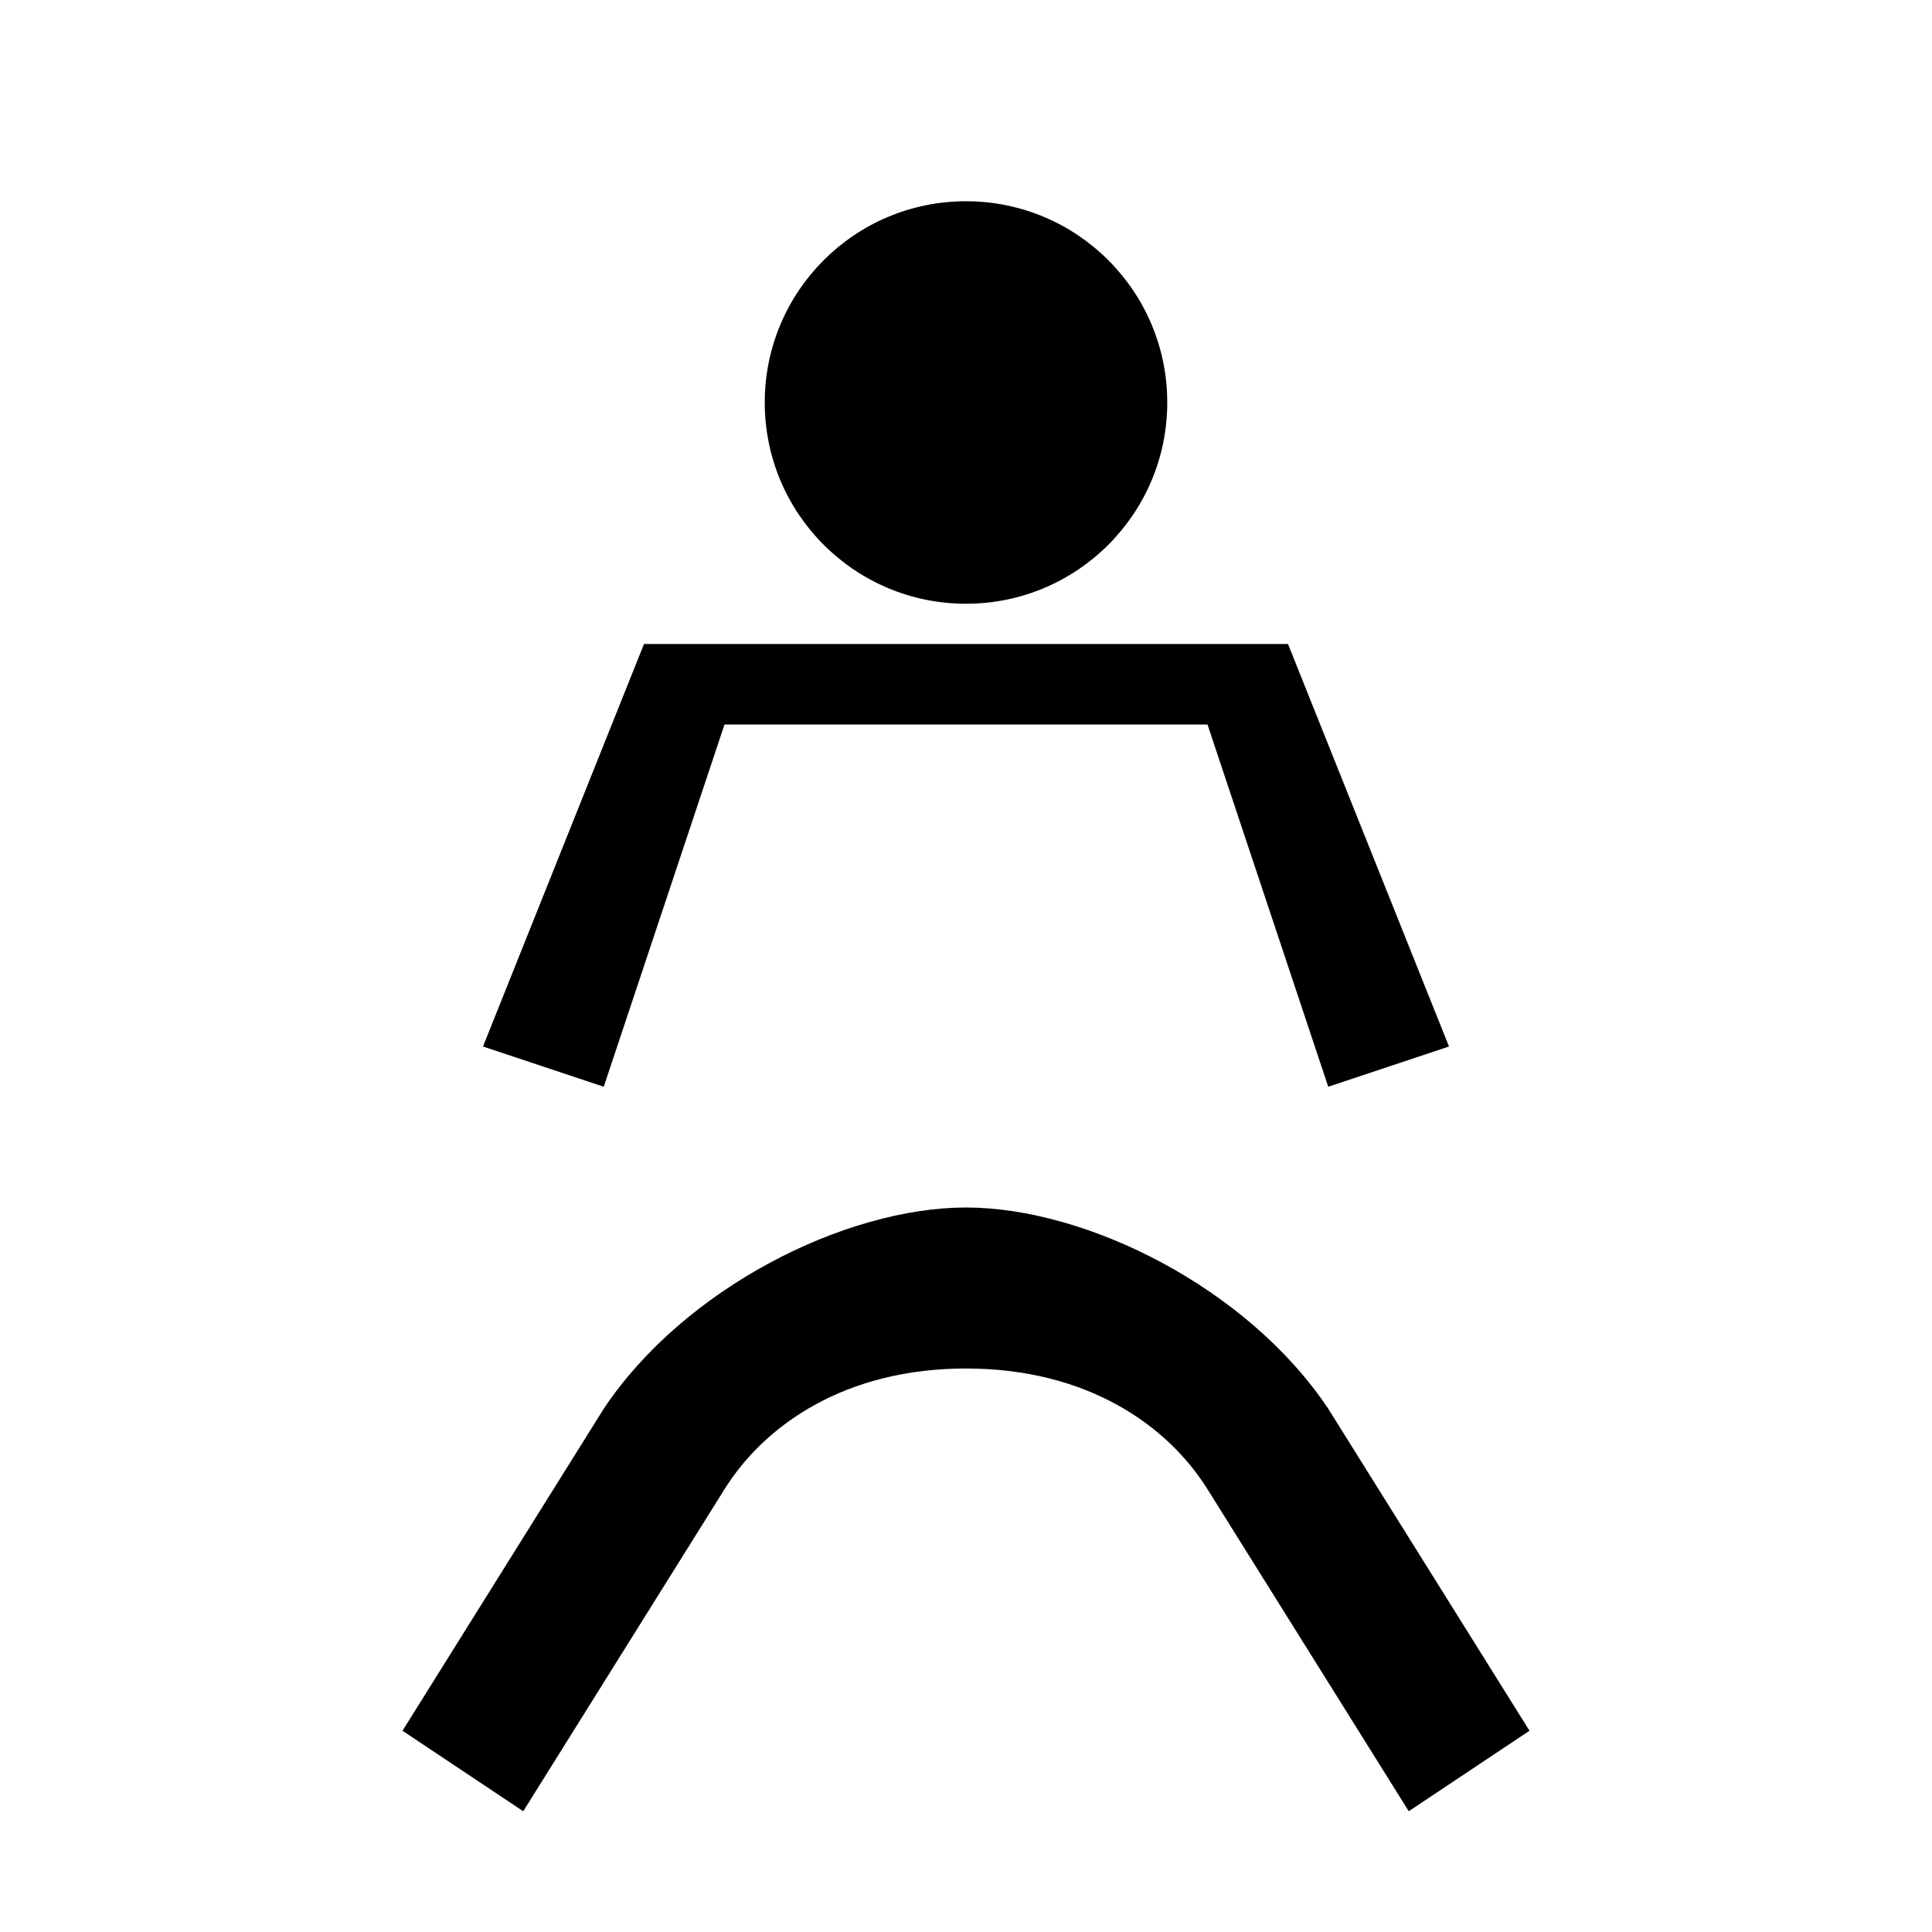
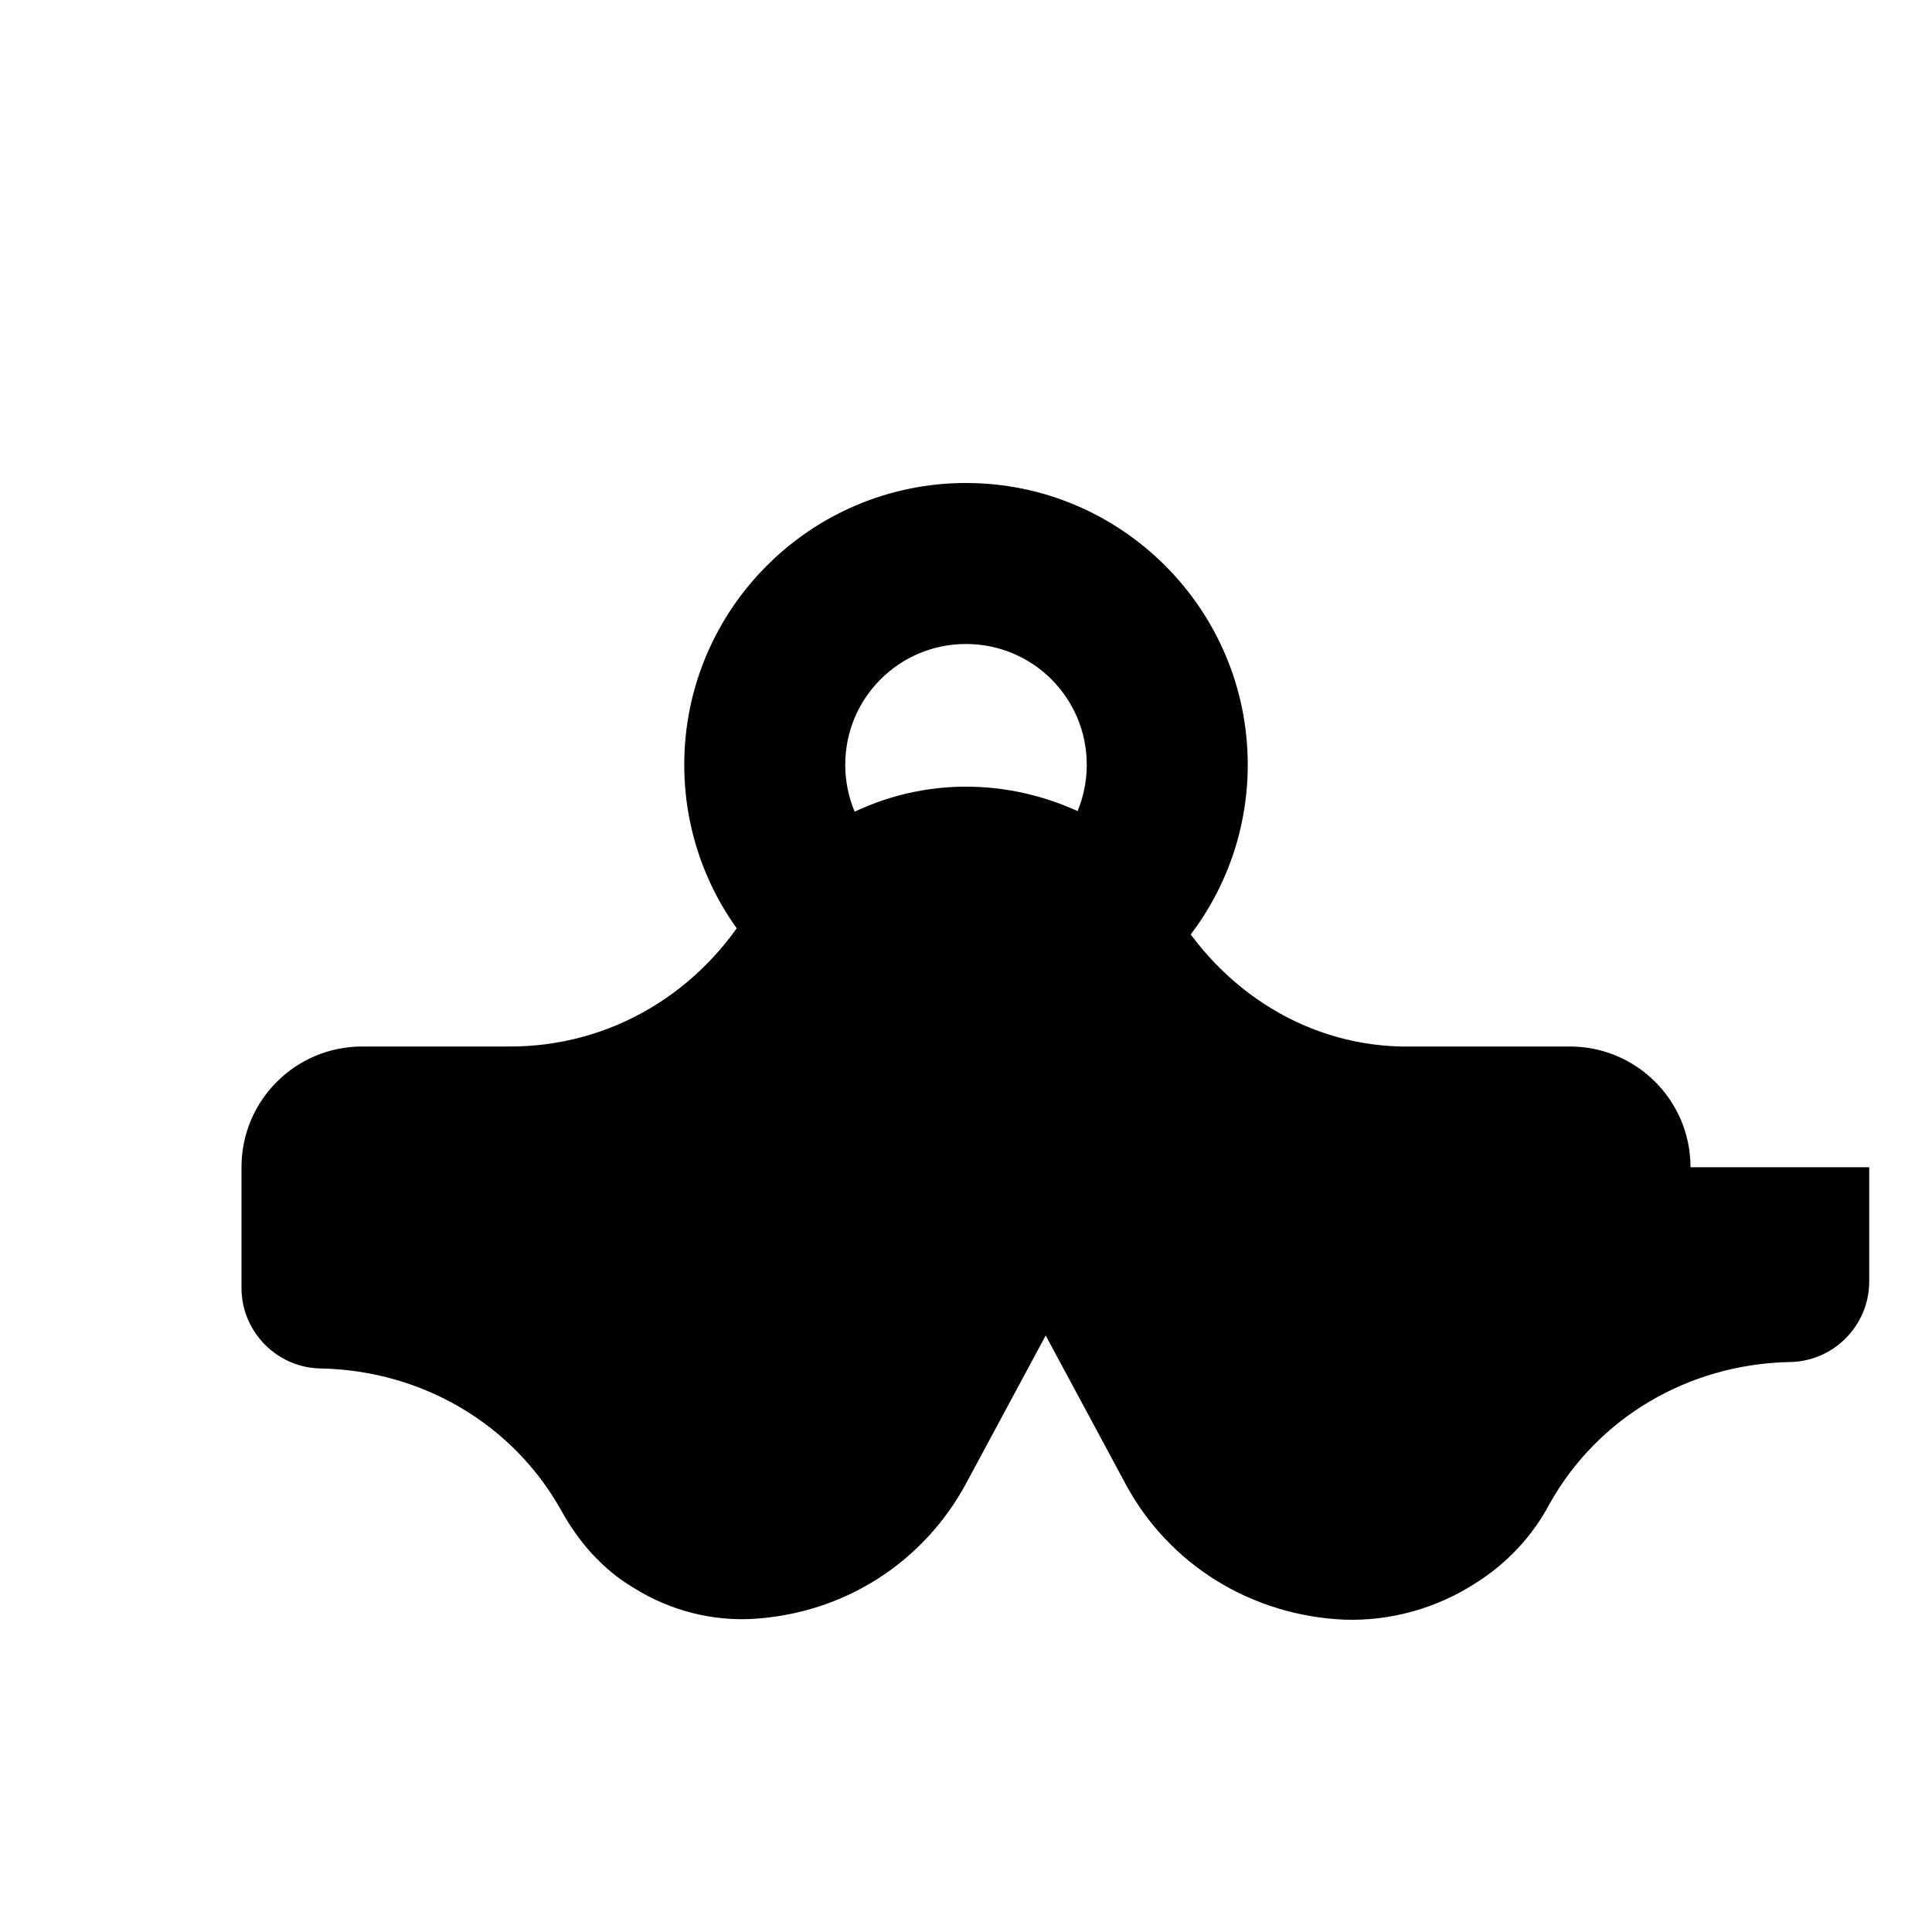
<svg xmlns="http://www.w3.org/2000/svg" viewBox="0 0 24 24" fill="currentColor">
-   <circle cx="12" cy="5" r="2.5" />
-   <path d="M12 15c-1.5 0-3.5 1-4.5 2.5l-2.5 4 1.5 1 2.5-4c.5-.8 1.5-1.5 3-1.5s2.5.7 3 1.5l2.5 4 1.5-1-2.5-4c-1-1.5-3-2.5-4.5-2.5z" />
-   <path d="M6 13l2-5h8l2 5-1.5.5L15 9H9l-1.5 4.5z" />
+   <path d="M12 6c-1.93 0-3.5 1.57-3.5 3.5S10.07 13 12 13s3.5-1.57 3.5-3.5S13.93 6 12 6zm0 5c-.83 0-1.5-.67-1.5-1.5S11.17 8 12 8s1.5.67 1.5 1.5S12.83 11 12 11zm9 3.5c0-.83-.67-1.5-1.5-1.5h-2.1c-1.24-.03-2.31-.76-2.9-1.85-.22-.41-.53-.78-.96-1-1.01-.52-2.17-.5-3.13.04-.43.25-.8.61-1.07 1.05-.62 1.07-1.74 1.77-3.03 1.76H4.5c-.83 0-1.5.67-1.5 1.5V16c0 .55.45 1 1 1 1.25.03 2.37.69 2.97 1.76.22.4.52.74.91.97.45.28.97.41 1.48.38 1.13-.07 2.11-.7 2.64-1.68l.99-1.84.99 1.84c.54 1.01 1.57 1.64 2.72 1.69.57.02 1.15-.14 1.64-.46.38-.24.7-.58.91-.98.6-1.07 1.72-1.73 2.97-1.76.55 0 1-.45 1-1v-1.42z" />
</svg>
